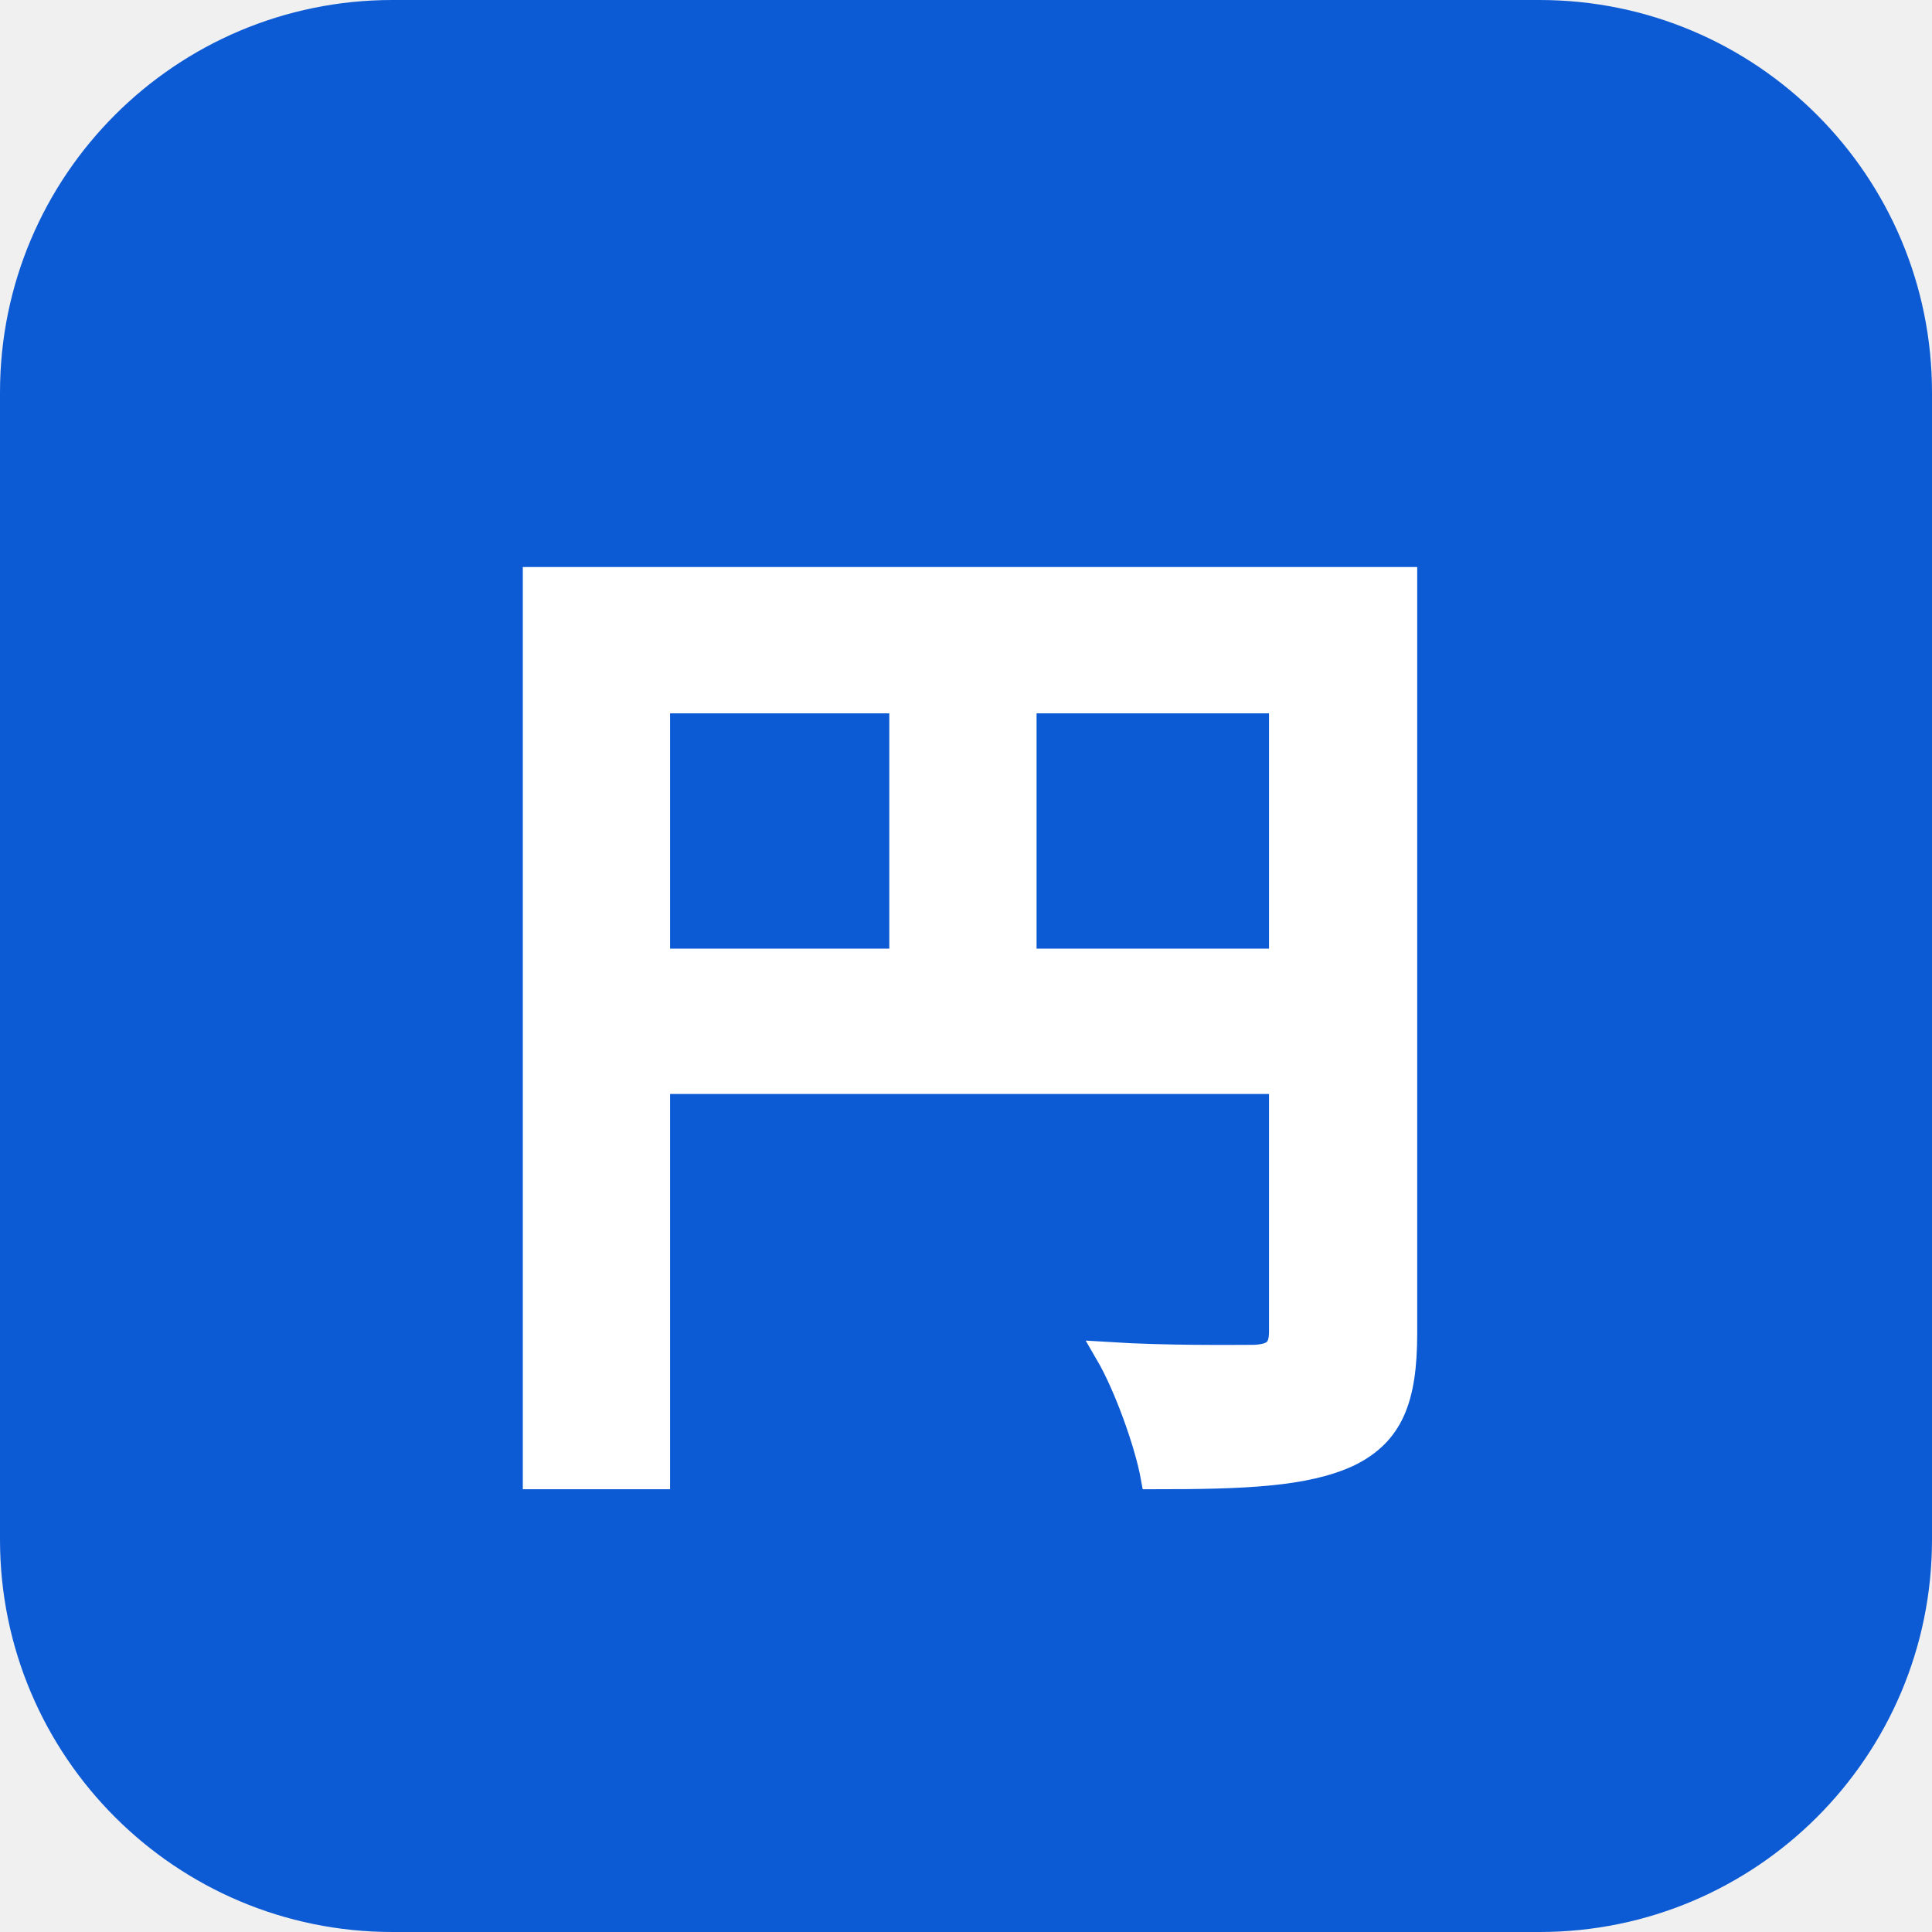
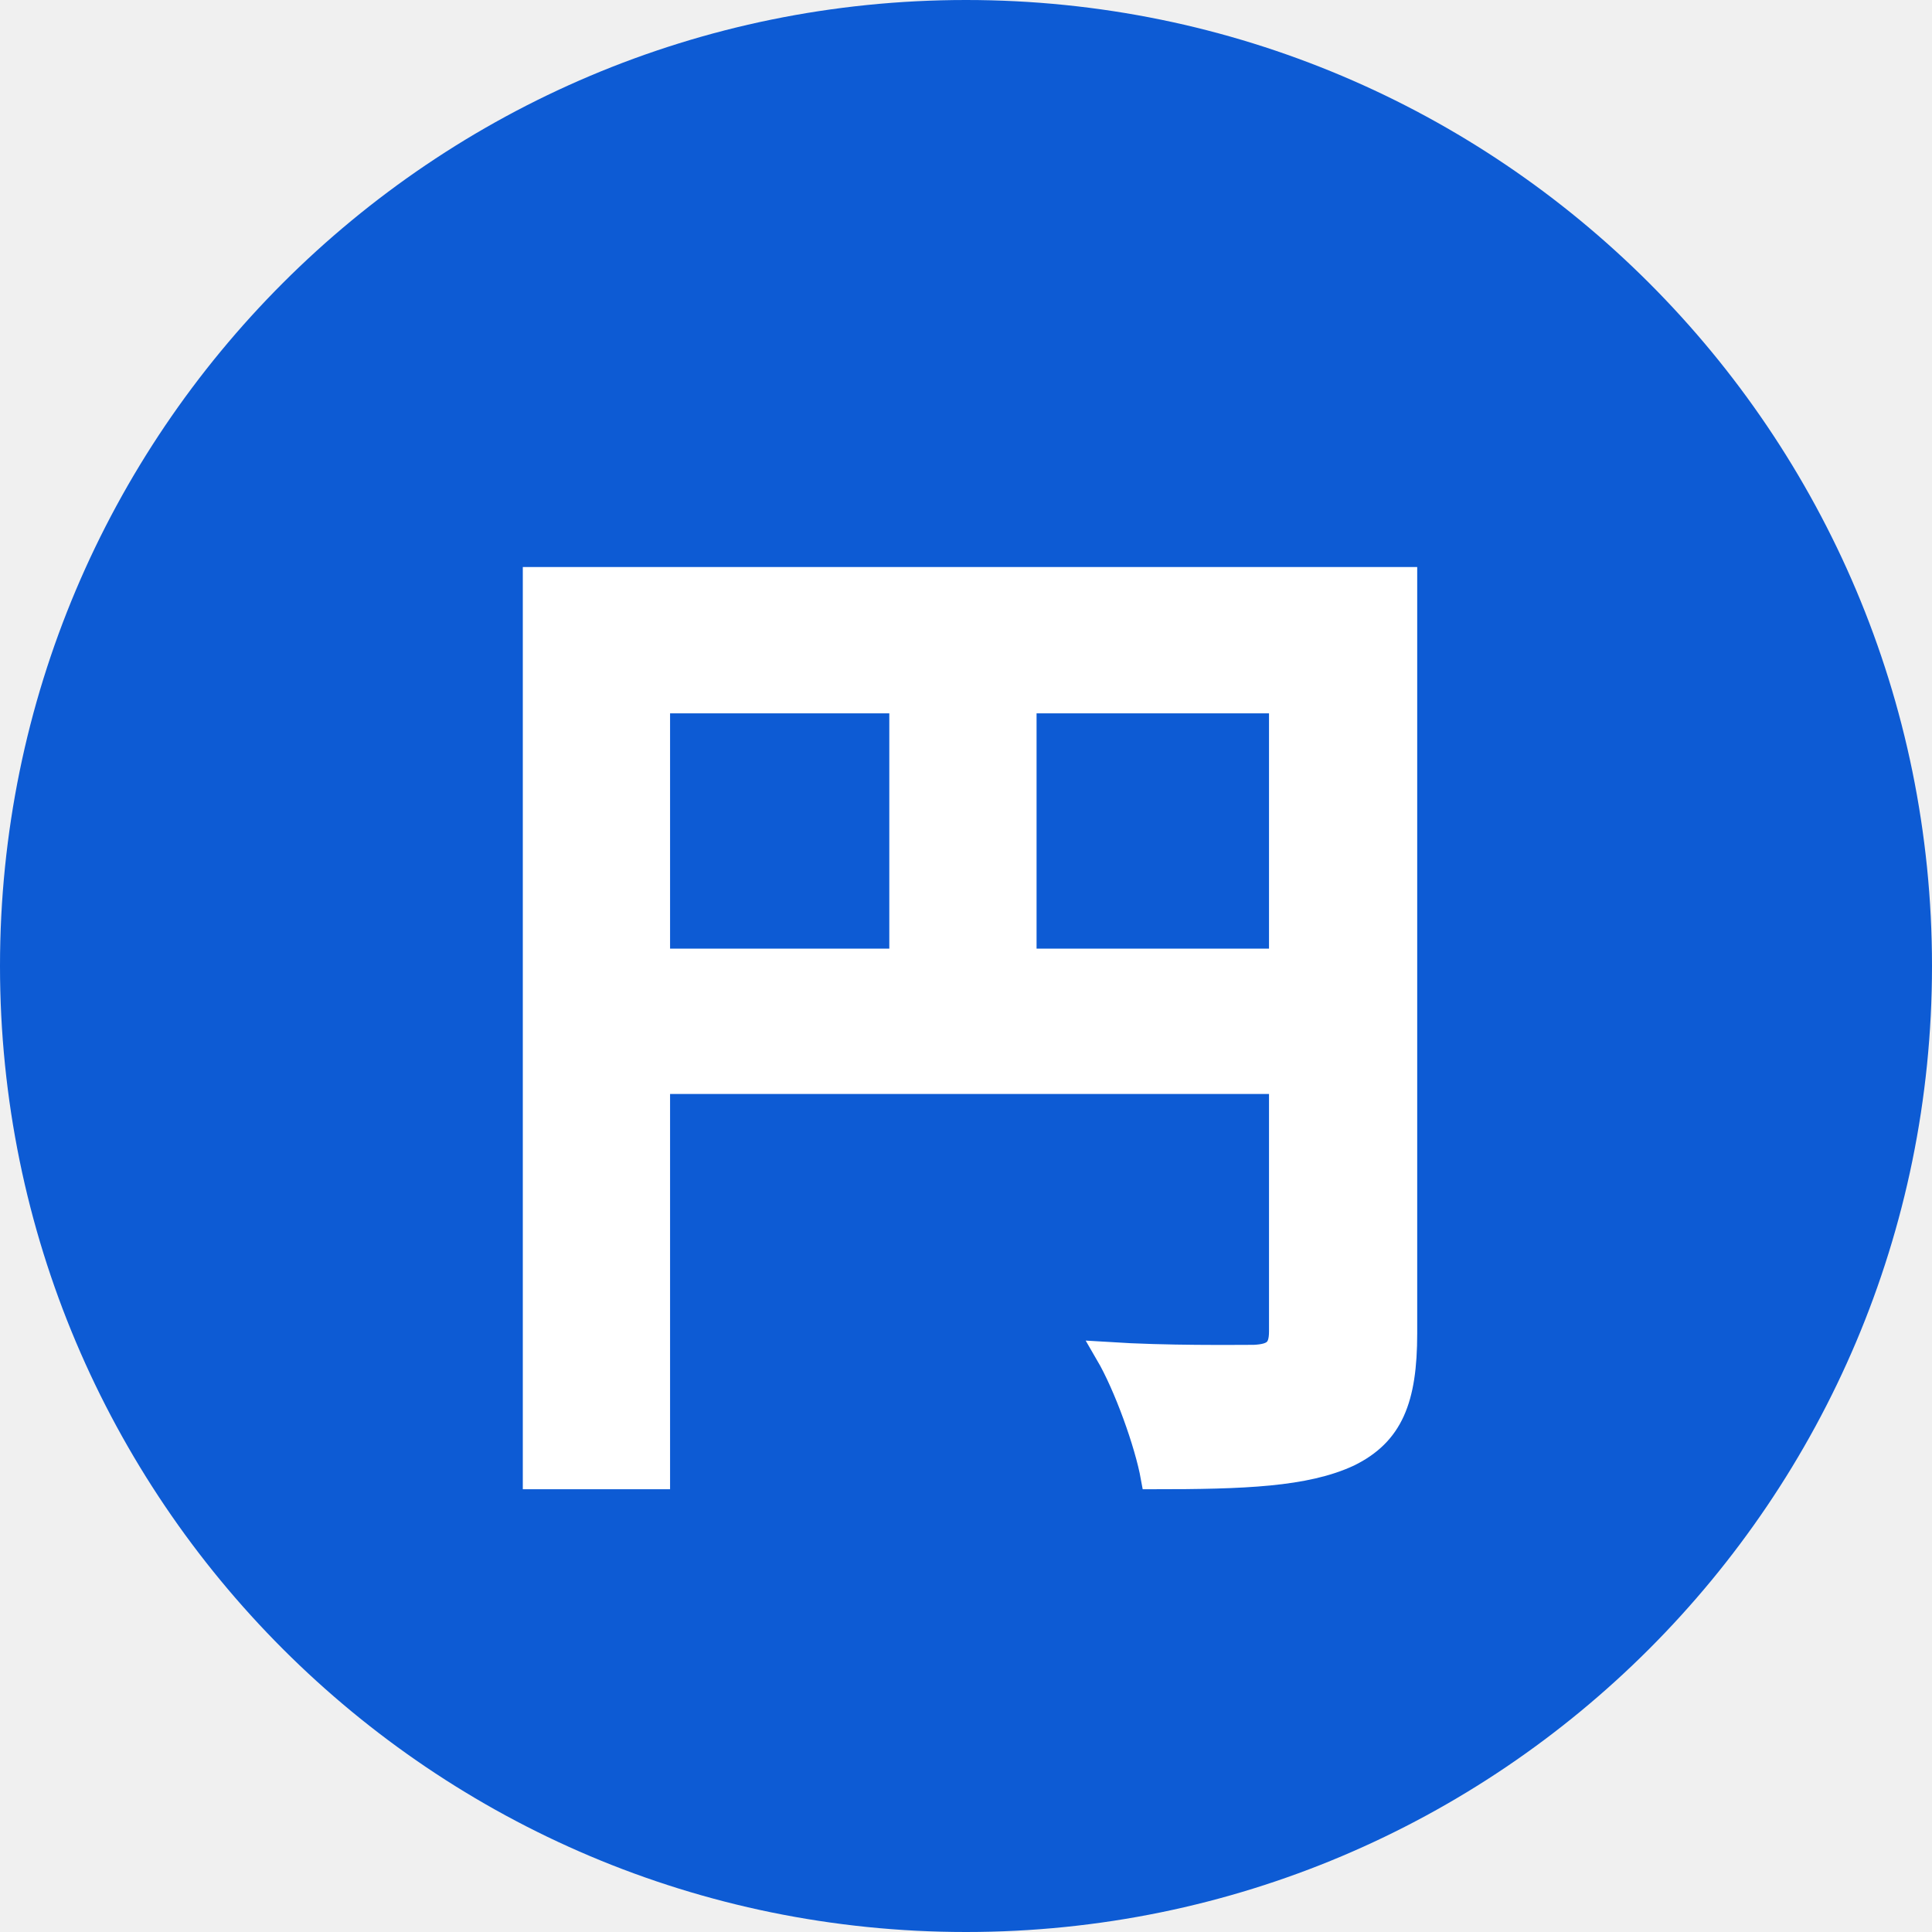
<svg xmlns="http://www.w3.org/2000/svg" width="64" height="64" viewBox="0 0 64 64" role="img" aria-label="円">
-   <rect width="64" height="64" rx="13" fill="#0d5bd4" />
+   <circle cx="32" cy="32" r="32" fill="#0d5bd4" />
  <text x="32" y="34" text-anchor="middle" dominant-baseline="middle" font-family="Meiryo, 'Hiragino Kaku Gothic ProN', 'Yu Gothic', sans-serif" font-size="34" font-weight="700" fill="#ffffff" stroke="#ffffff" stroke-width="0.8">
    円
  </text>
</svg>
